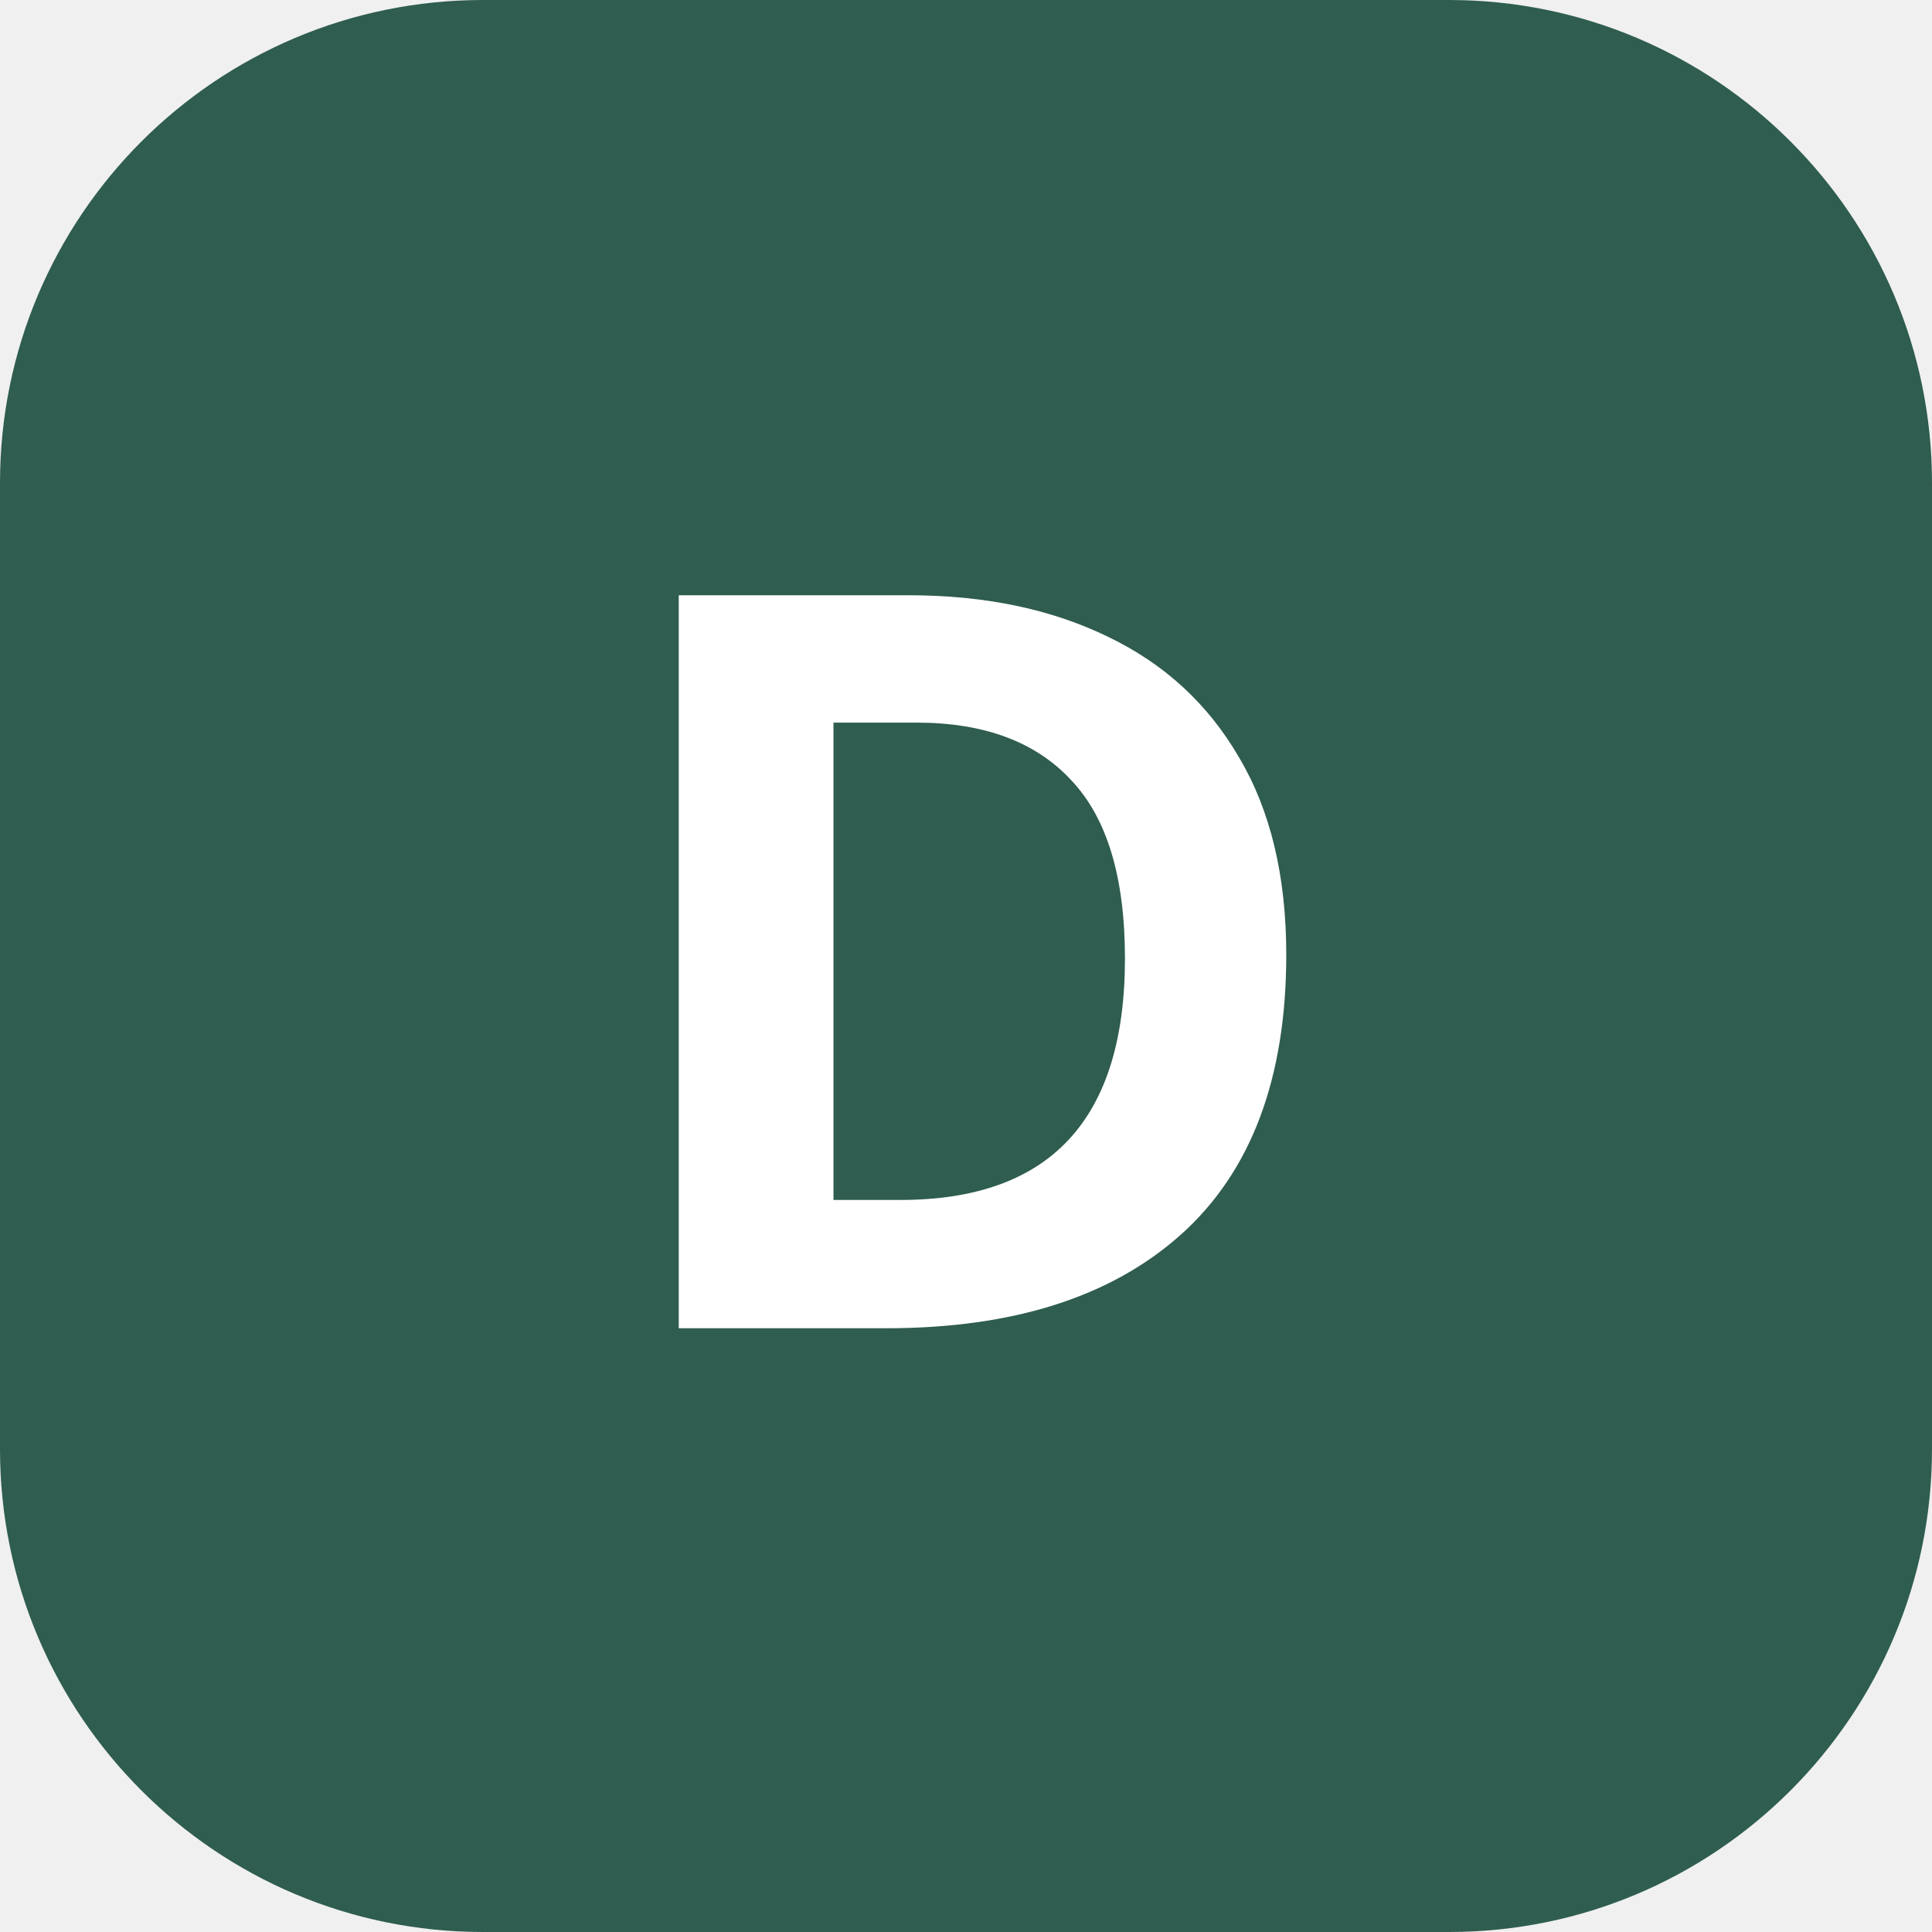
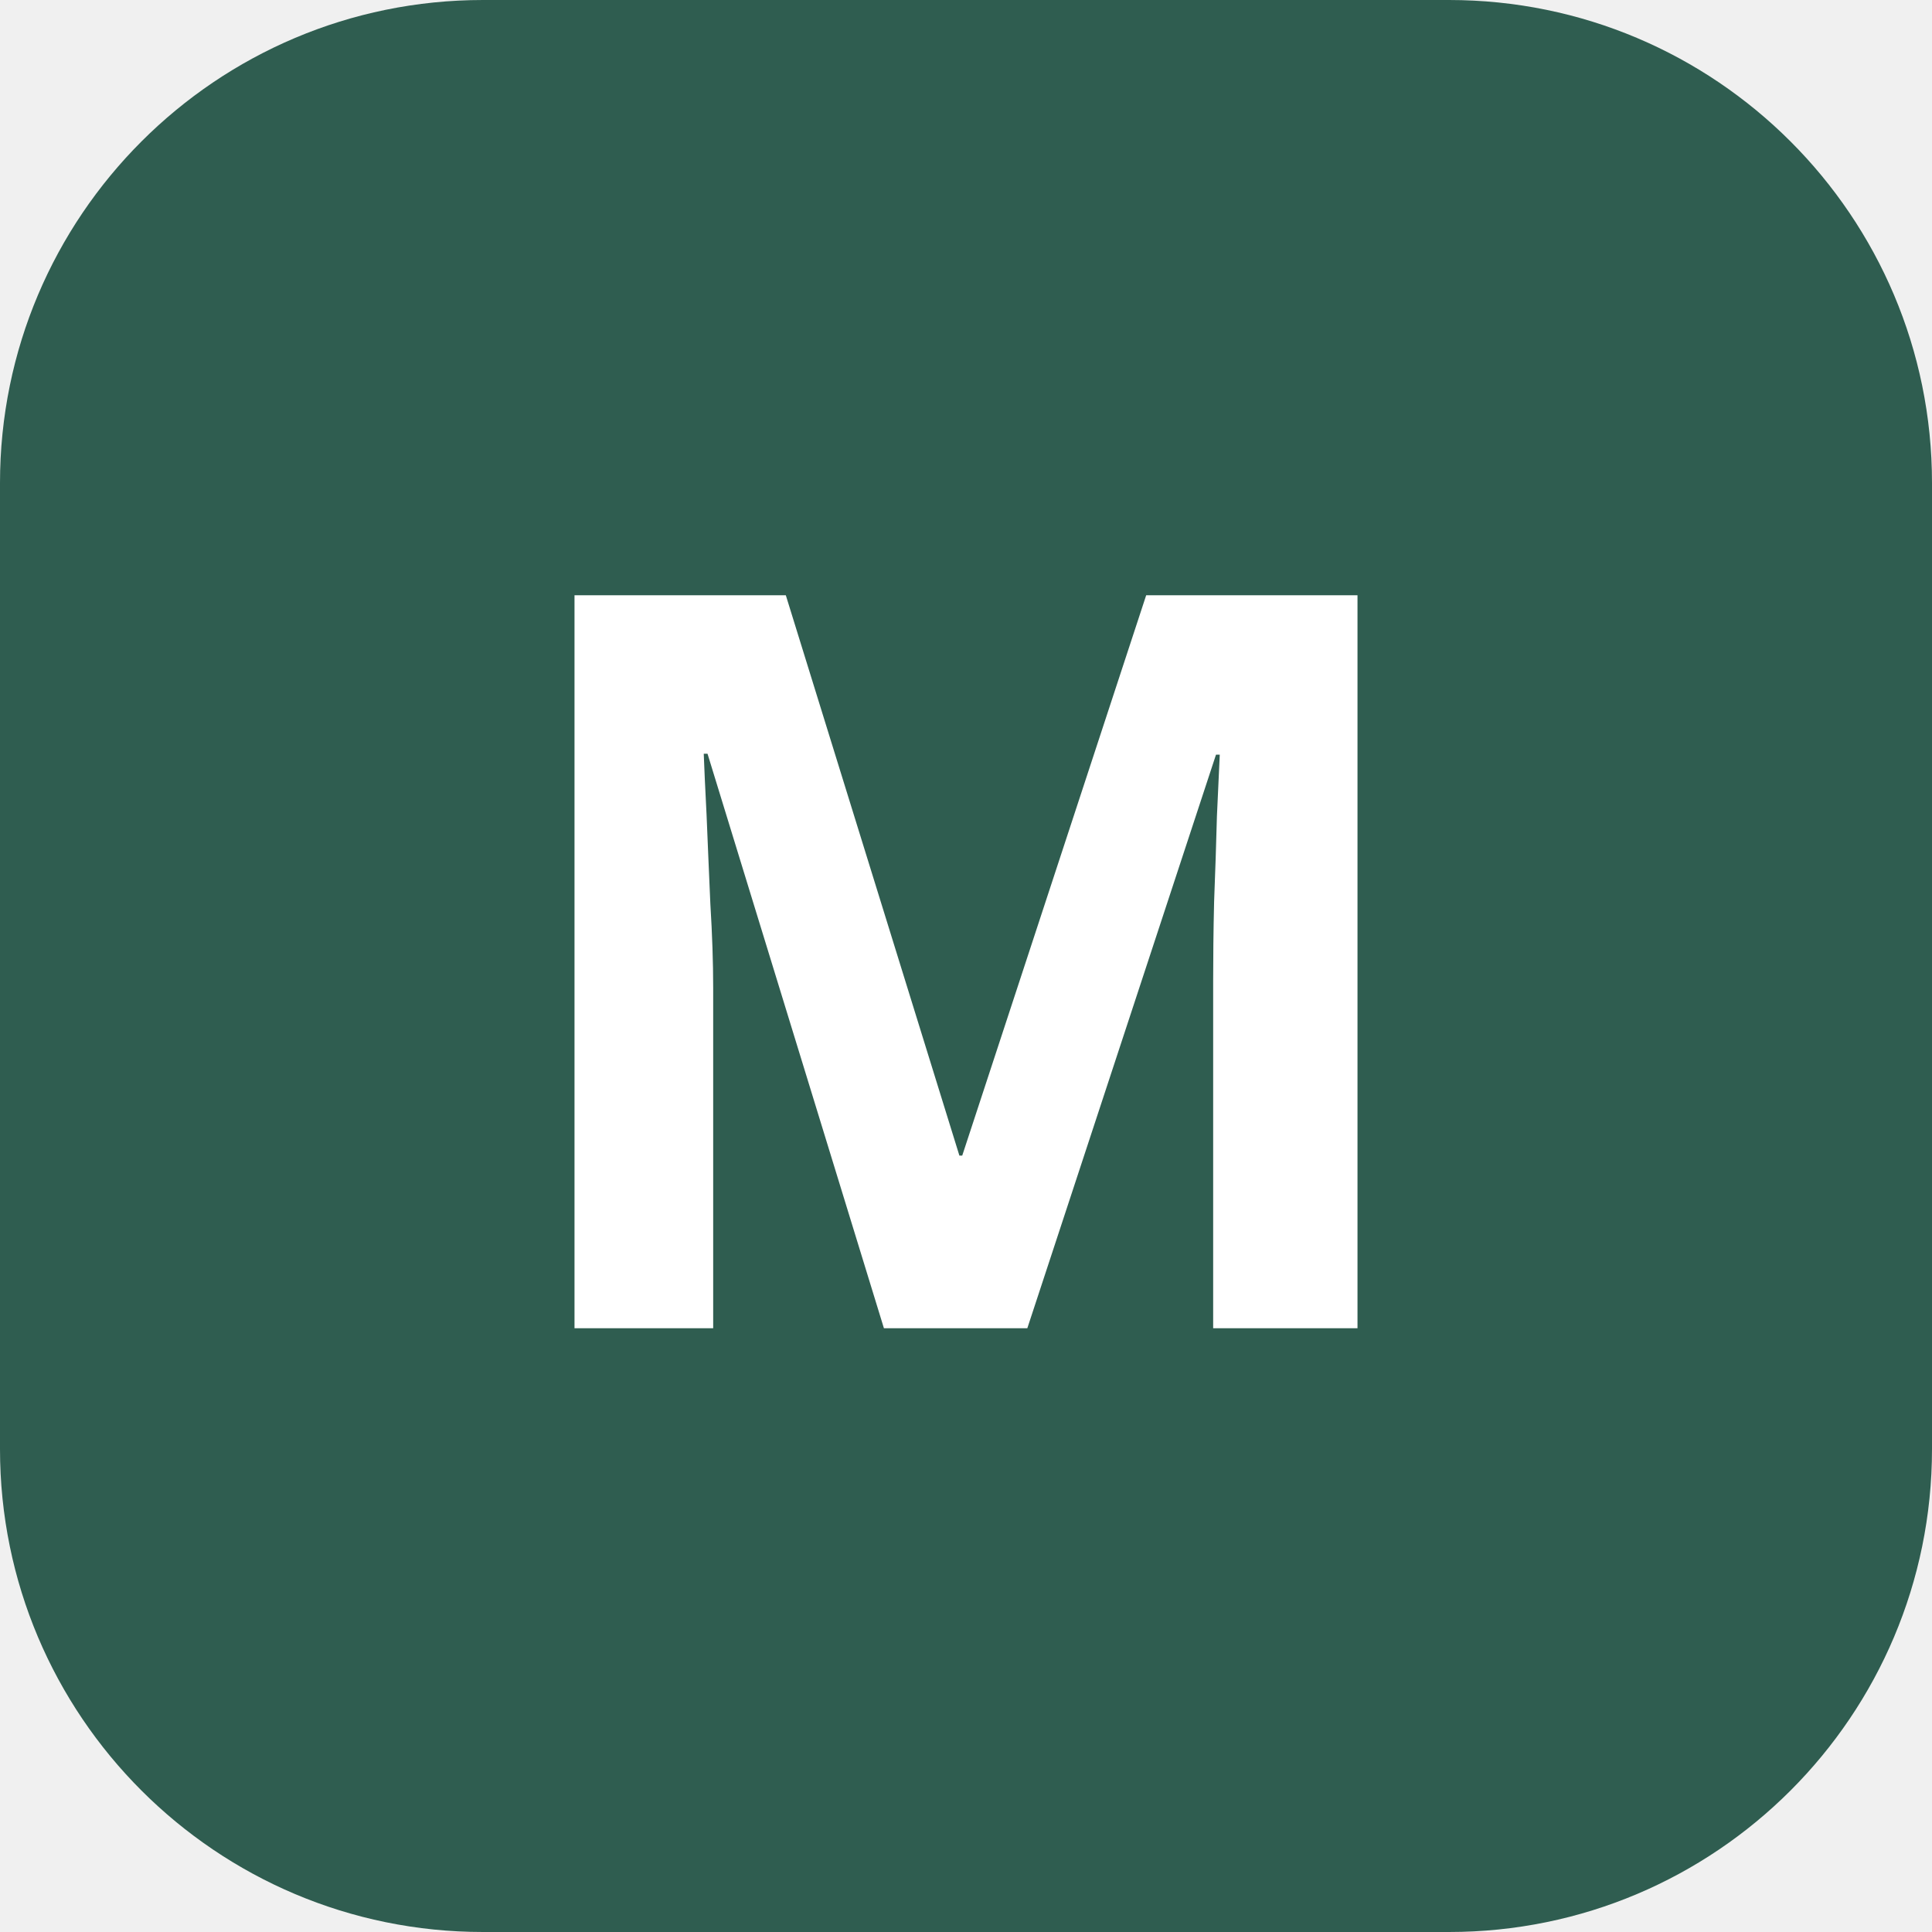
<svg xmlns="http://www.w3.org/2000/svg" viewBox="0 0 32 32">
  <rect width="32" height="32" rx="8" fill="#2f5d50" />
-   <text x="16" y="22" font-family="system-ui, sans-serif" font-size="17" font-weight="700" fill="#fff" text-anchor="middle">D</text>
+   <text x="16" y="22" font-family="system-ui, sans-serif" font-size="17" font-weight="700" fill="#fff" text-anchor="middle">M</text>
</svg>
